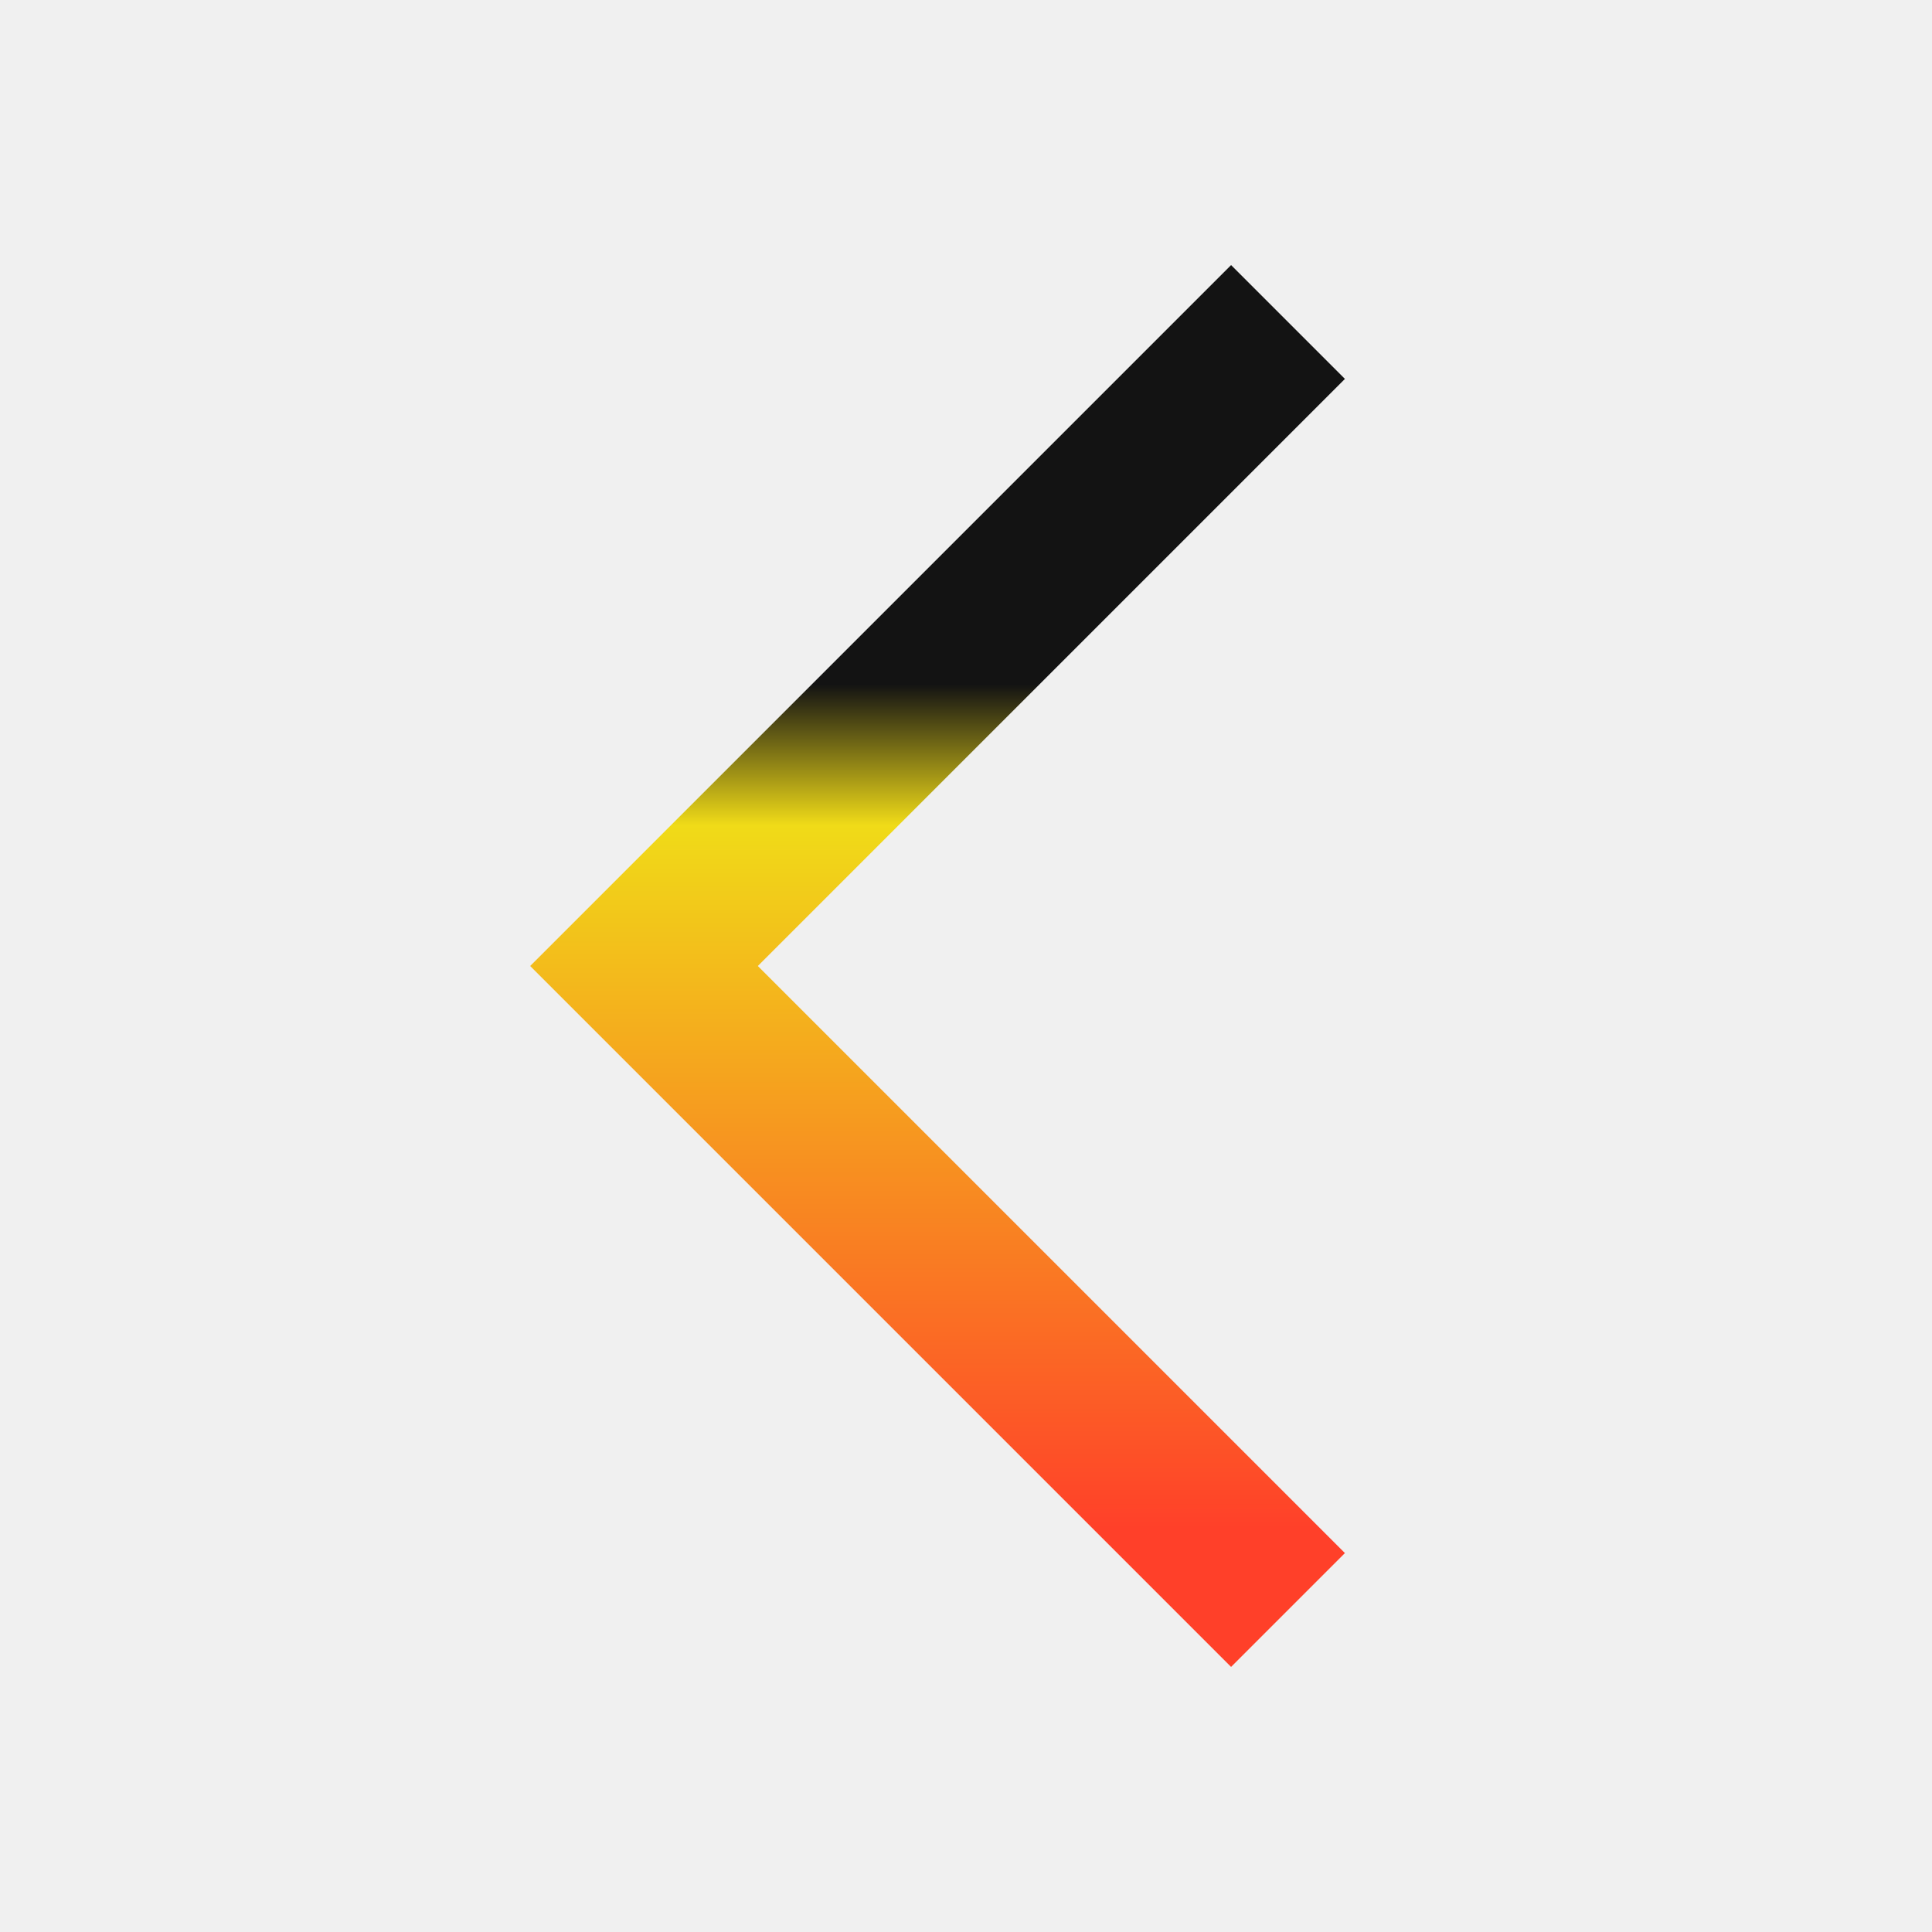
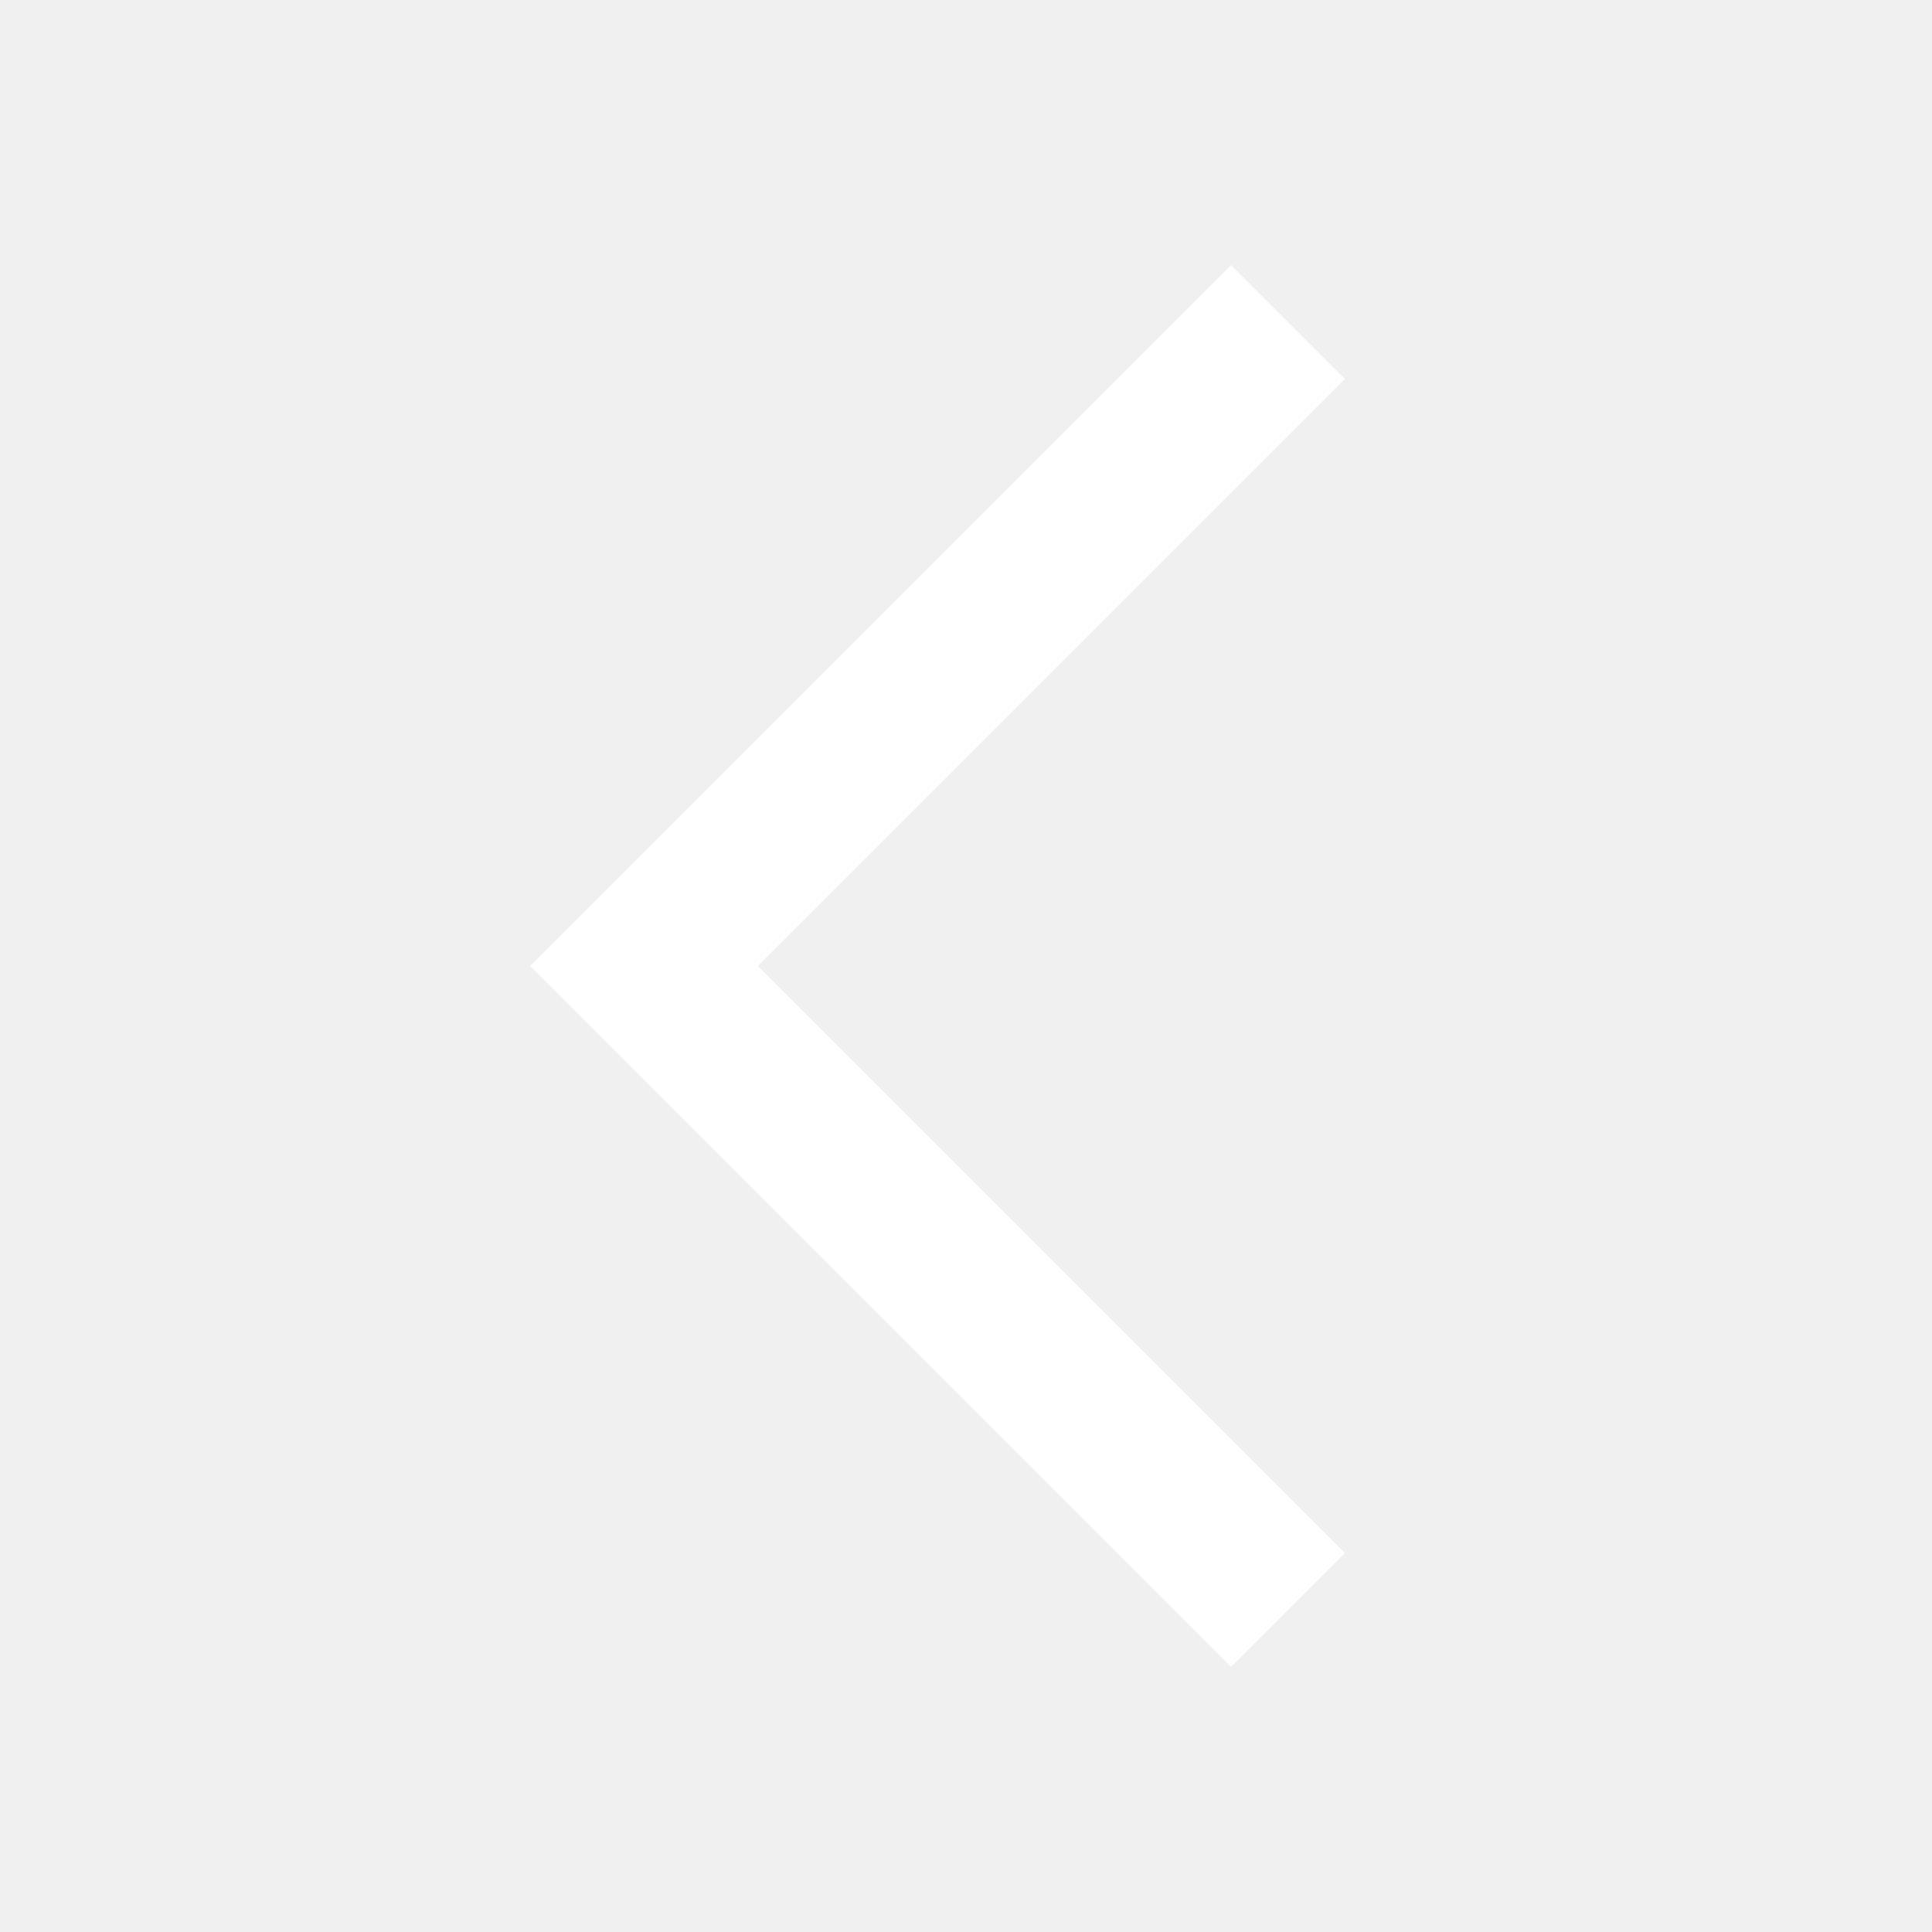
- <svg xmlns="http://www.w3.org/2000/svg" width="24" height="24" viewBox="0 0 24 24">
-   <defs>
-     <linearGradient id="grad1" x1="0%" y1="0%" x2="100%" y2="0%" gradientTransform="rotate(90)">
-       <stop offset="30%" style="stop-color:rgb(19,19,19);stop-opacity:1" />
-       <stop offset="40%" style="stop-color:rgb(240,219,24);stop-opacity:1" />
-       <stop offset="90%" style="stop-color:rgb(255,64,41);stop-opacity:1" />
-     </linearGradient>
-   </defs>
-   <polygon points="15.293 3.293 6.586 12 15.293 20.707 16.707 19.293 9.414 12 16.707 4.707 15.293 3.293" fill="url(#grad1)" />
+ <svg xmlns="http://www.w3.org/2000/svg" width="24" height="24" viewBox="0 0 24 24" fill="white">
+   <polygon points="15.293 3.293 6.586 12 15.293 20.707 16.707 19.293 9.414 12 16.707 4.707 15.293 3.293" />
</svg>
